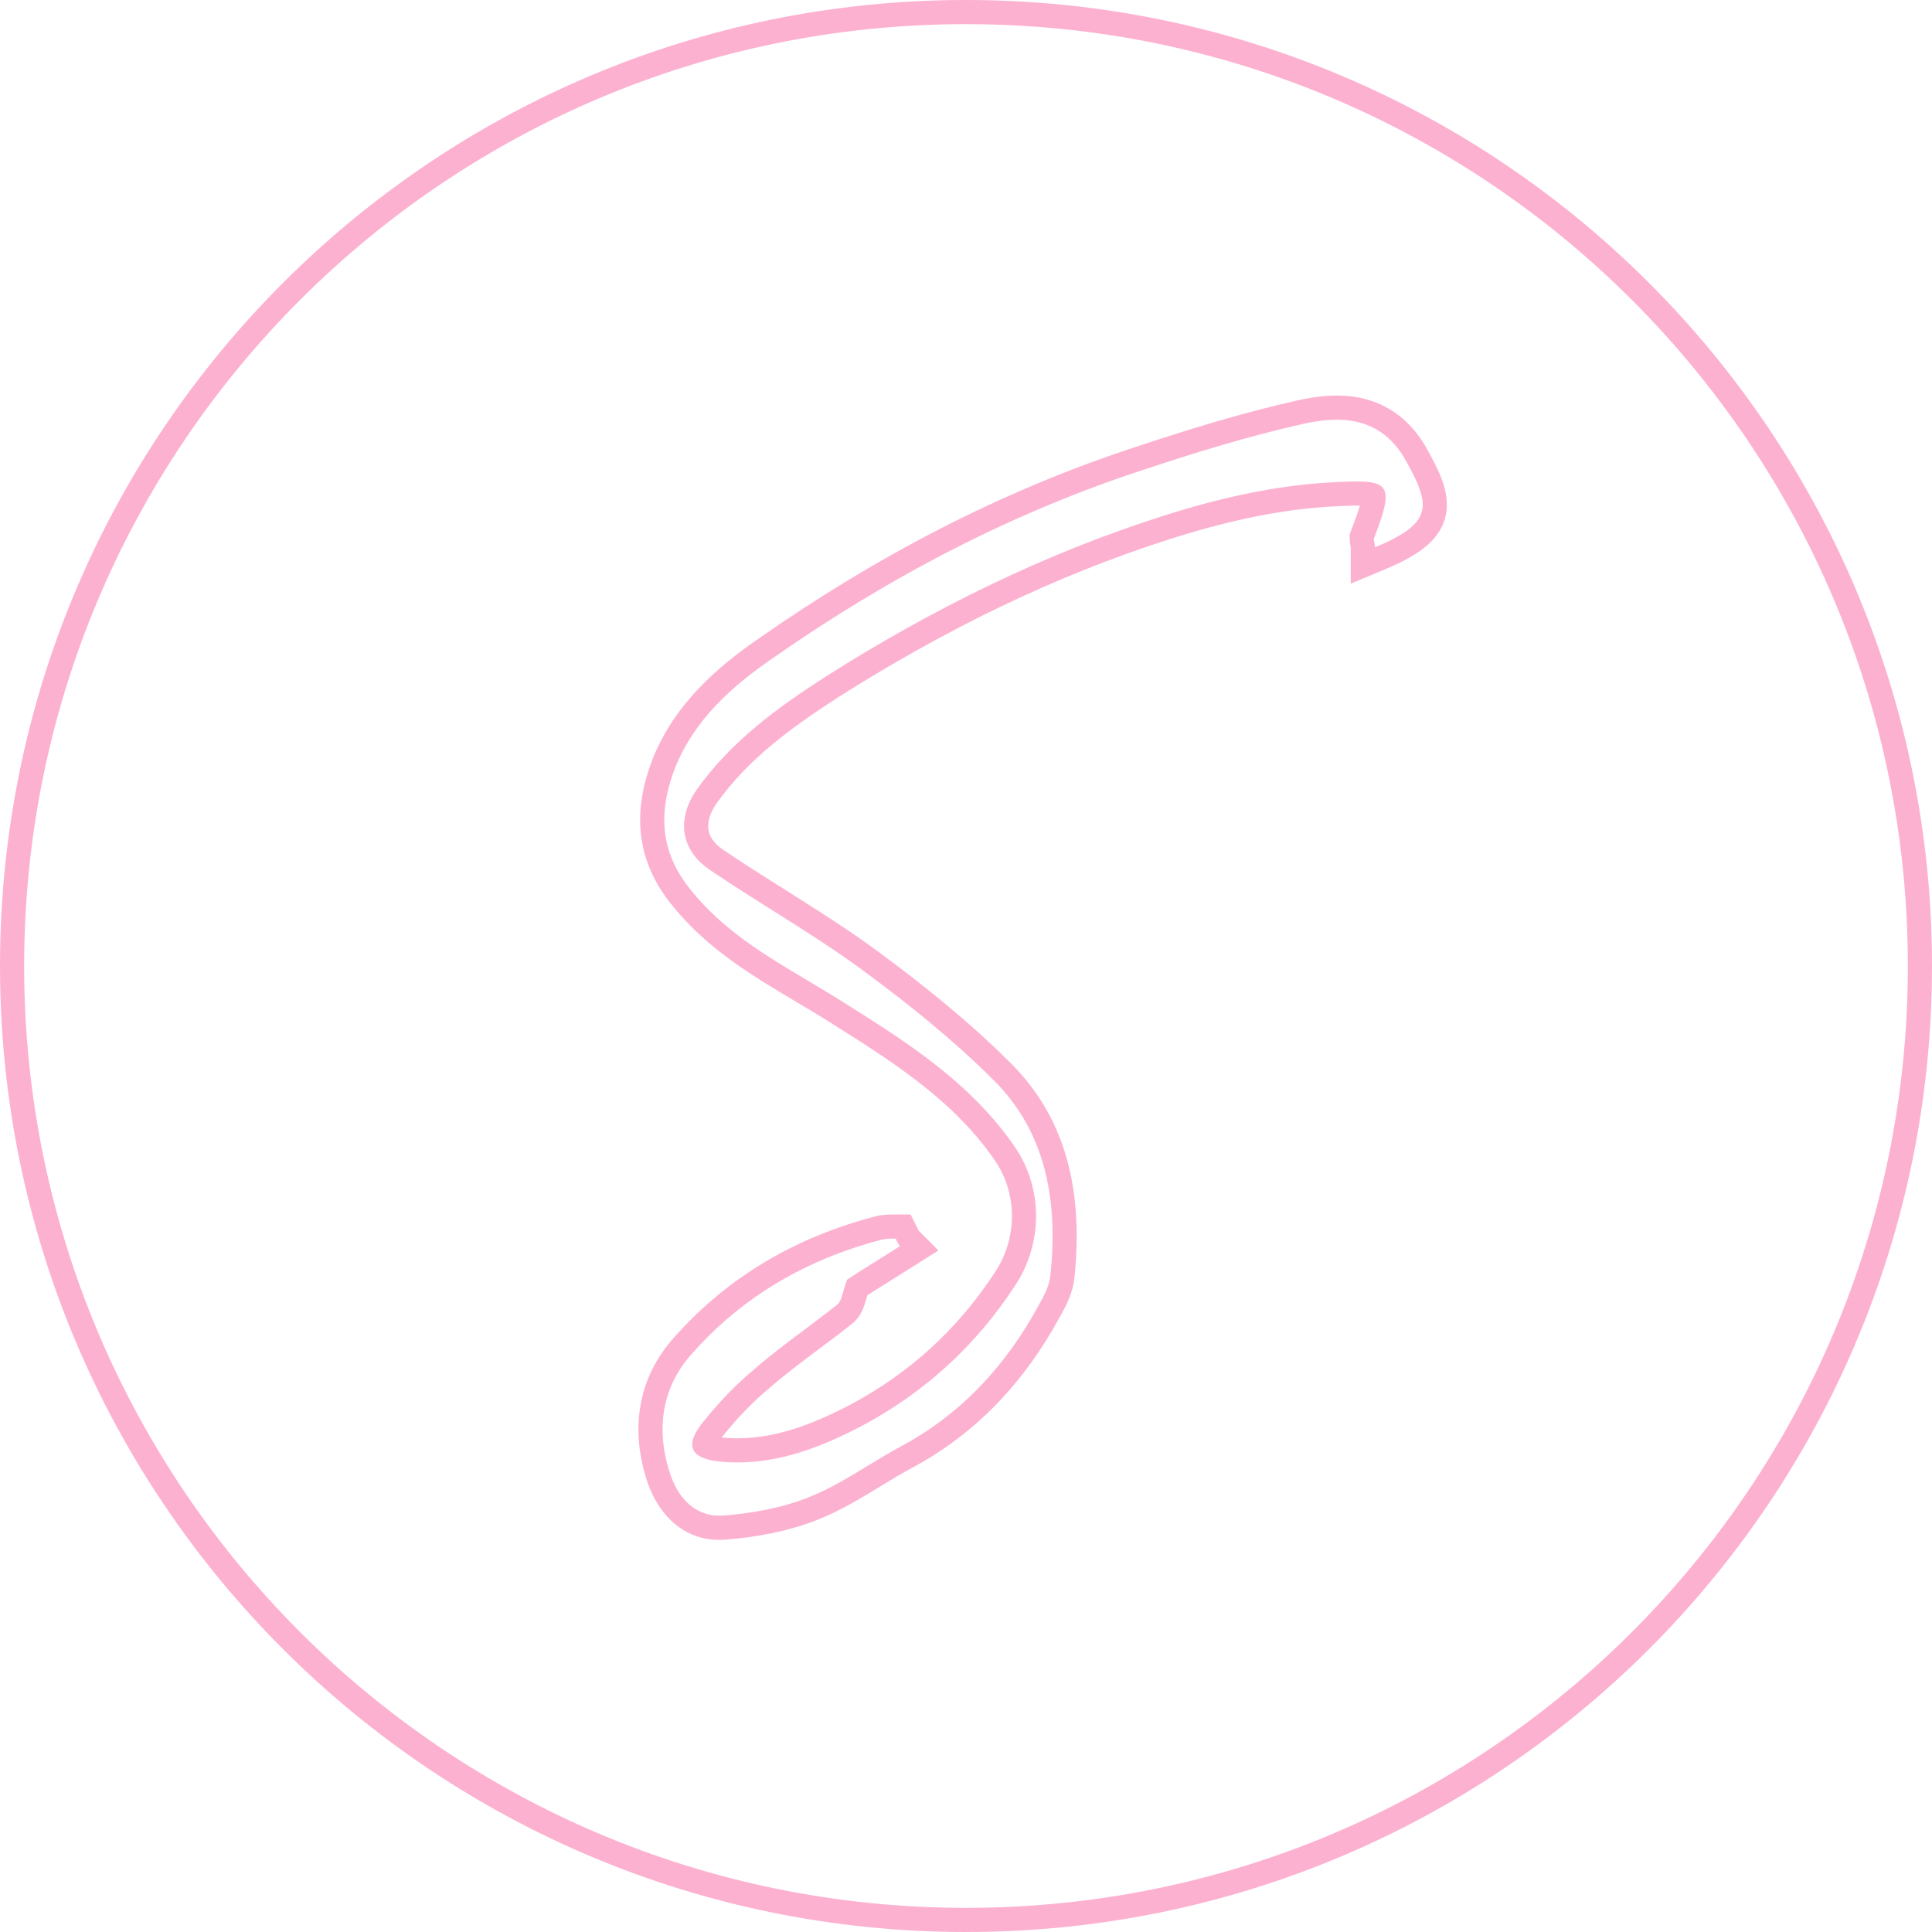
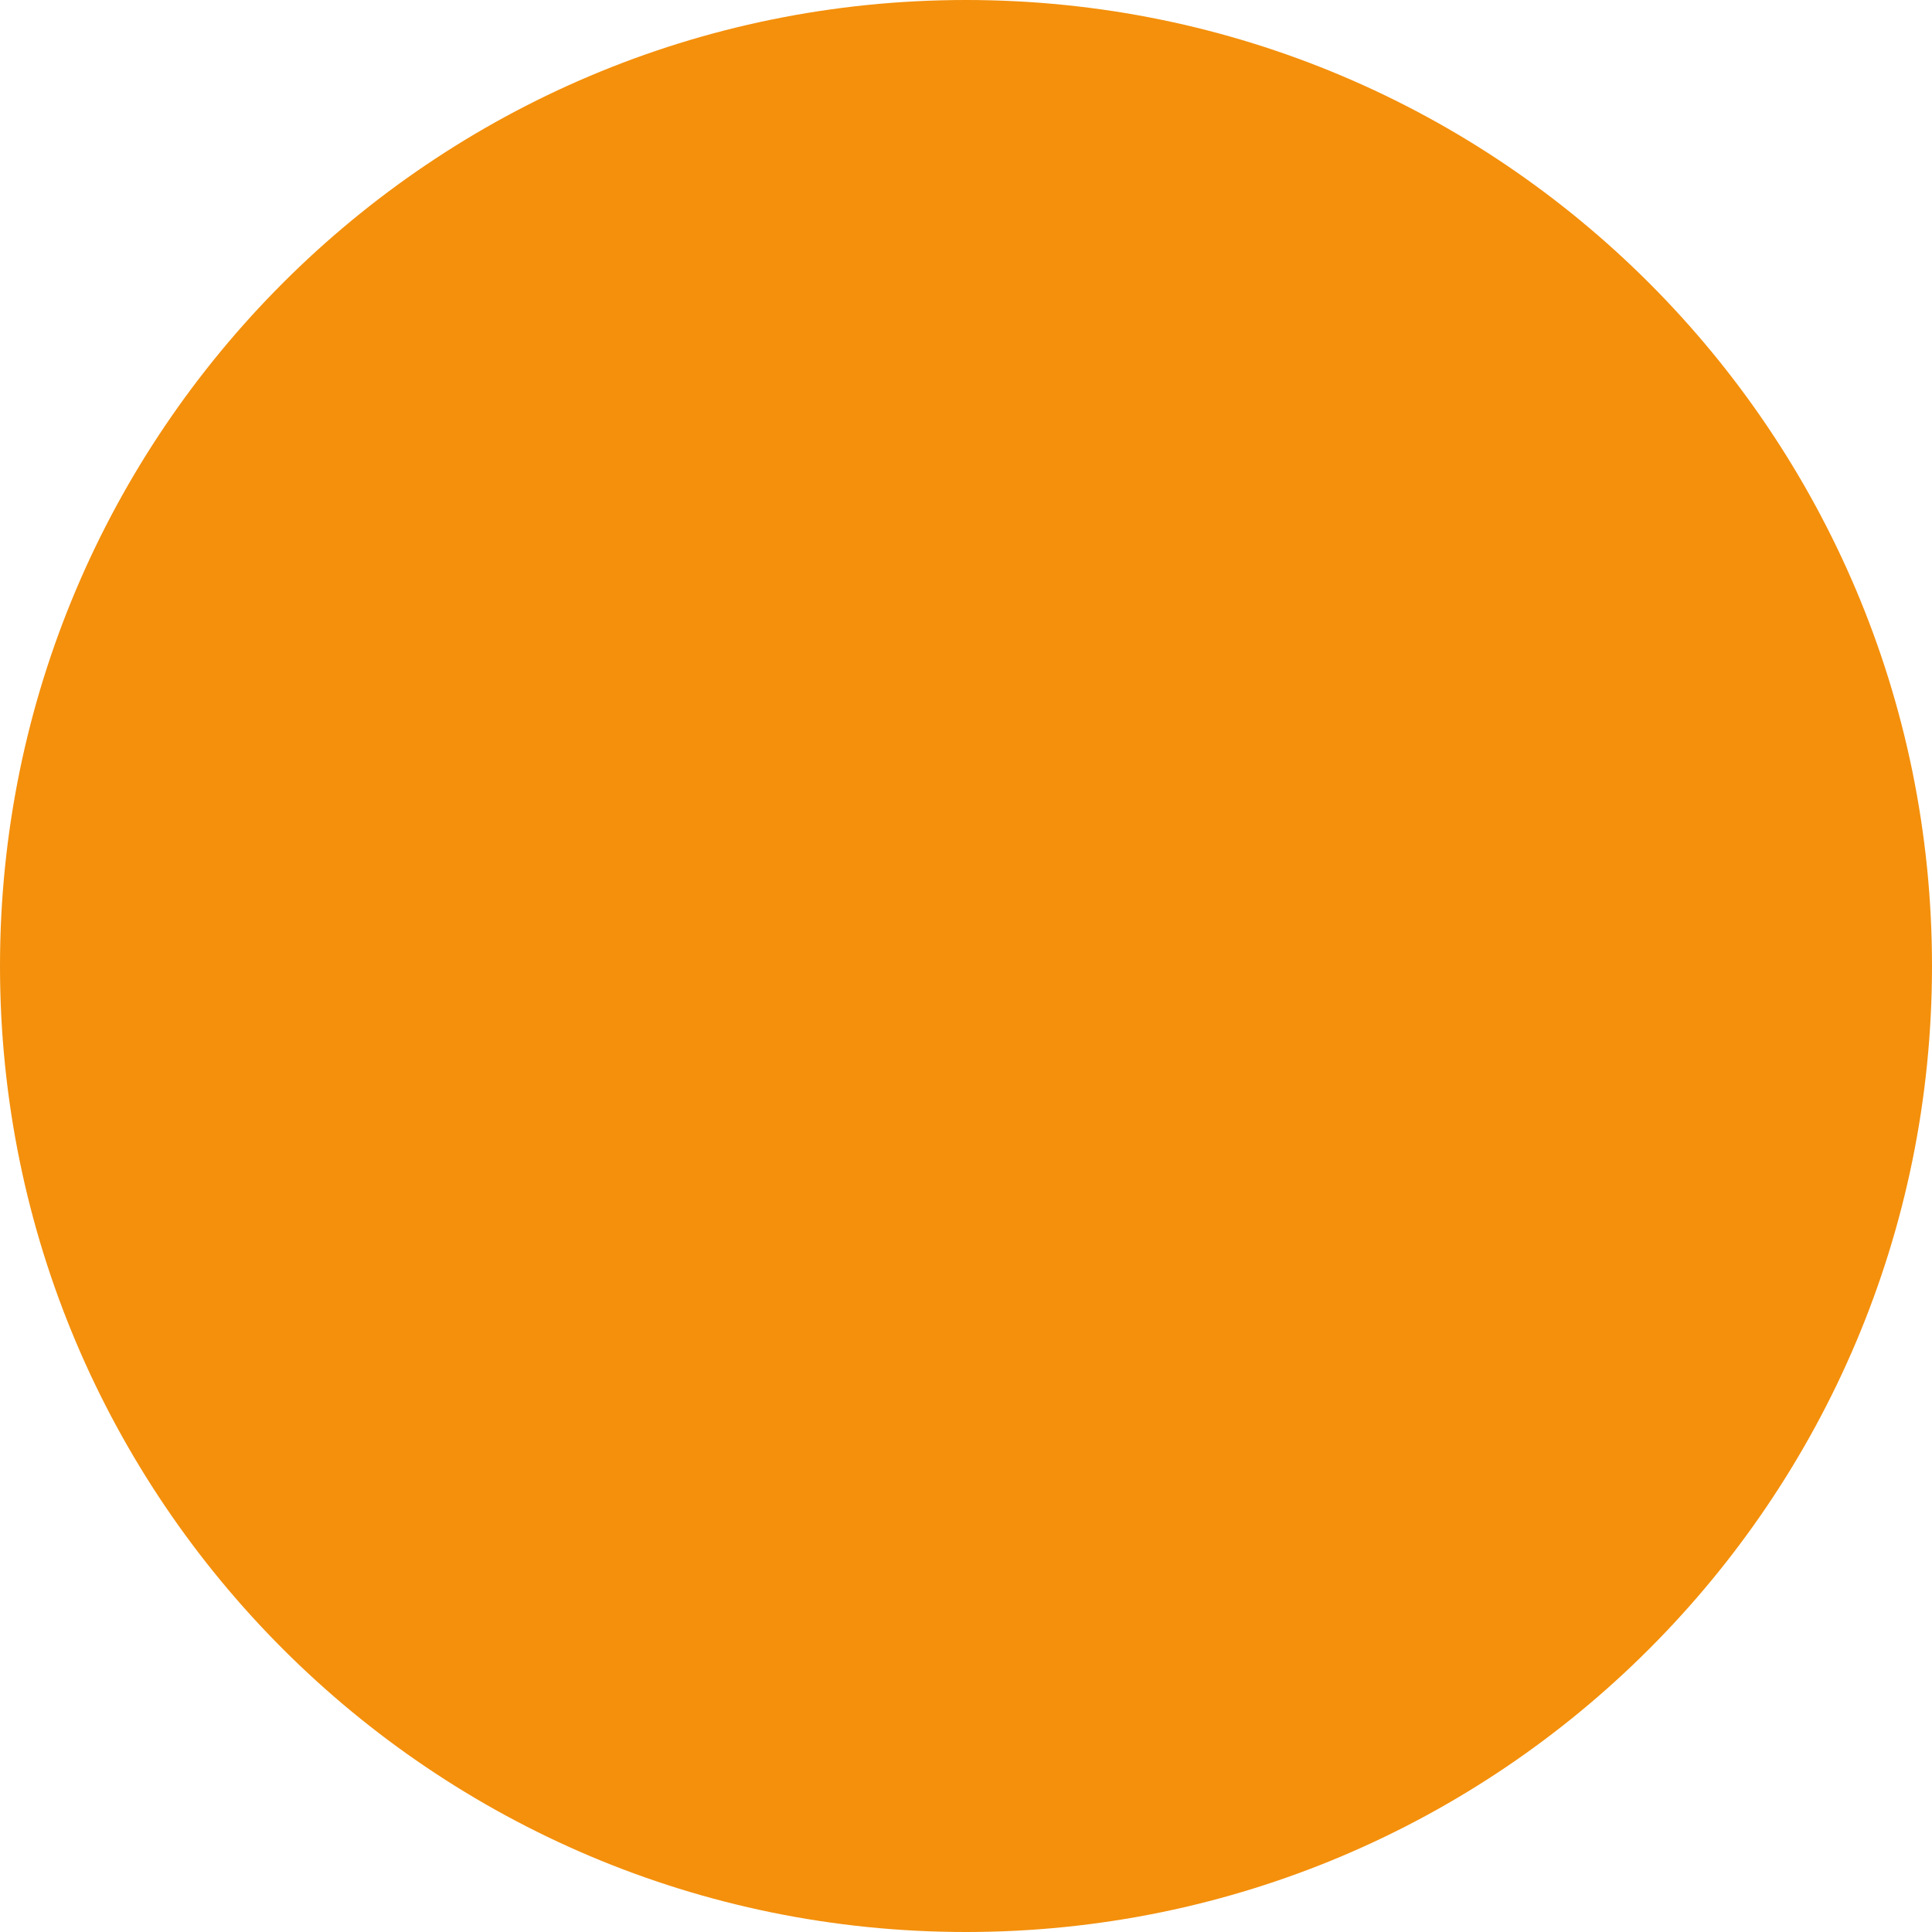
- <svg xmlns="http://www.w3.org/2000/svg" width="80" height="80" viewBox="0 0 80 80" fill="none">
-   <path fill-rule="evenodd" clip-rule="evenodd" d="M40 79C61.539 79 79 61.539 79 40C79 18.461 61.539 1 40 1C18.461 1 1 18.461 1 40C1 61.539 18.461 79 40 79ZM80 40C80 62.091 62.091 80 40 80C17.909 80 0 62.091 0 40C0 17.909 17.909 0 40 0C62.091 0 80 17.909 80 40Z" fill="#FDB1D0" />
-   <path fill-rule="evenodd" clip-rule="evenodd" d="M55.932 24.167V22.665C55.932 22.665 55.932 22.665 55.932 22.665C55.931 22.663 55.931 22.658 55.929 22.648L55.922 22.614C55.919 22.599 55.914 22.575 55.909 22.549C55.9 22.497 55.887 22.411 55.887 22.307V22.119L55.955 21.944C56.13 21.495 56.243 21.172 56.308 20.937C56.028 20.93 55.645 20.947 55.106 20.976C52.889 21.104 50.647 21.618 48.457 22.319L48.456 22.319C43.626 23.856 39.091 26.099 34.76 28.838C32.764 30.125 30.98 31.426 29.665 33.273C29.37 33.701 29.297 34.069 29.334 34.339C29.368 34.592 29.515 34.894 29.946 35.186L29.947 35.187C30.791 35.762 31.656 36.306 32.539 36.862C32.737 36.987 32.937 37.113 33.138 37.24C34.221 37.925 35.322 38.635 36.383 39.419C38.285 40.823 40.165 42.334 41.872 44.041C44.366 46.535 44.818 49.76 44.489 52.913C44.422 53.569 44.109 54.131 43.904 54.499C43.895 54.516 43.886 54.532 43.877 54.547C42.457 57.15 40.492 59.319 37.785 60.77C37.355 61 36.94 61.252 36.496 61.522C36.322 61.629 36.142 61.738 35.956 61.849C35.318 62.231 34.625 62.623 33.876 62.922C32.634 63.419 31.273 63.657 30.046 63.752C28.361 63.891 27.276 62.717 26.827 61.426L26.825 61.421C26.103 59.305 26.341 57.117 27.923 55.369C30.172 52.834 32.993 51.216 36.254 50.365L36.264 50.362L36.264 50.362C36.567 50.287 36.9 50.287 37.06 50.288C37.071 50.288 37.08 50.288 37.089 50.288H37.706L37.983 50.841C37.996 50.866 38.006 50.889 38.015 50.907C38.023 50.925 38.031 50.942 38.036 50.954L38.037 50.956L38.859 51.779L37.802 52.447C37.505 52.634 37.22 52.812 36.952 52.98C36.564 53.222 36.213 53.442 35.916 53.633C35.91 53.651 35.905 53.669 35.9 53.688C35.879 53.761 35.856 53.839 35.826 53.938C35.794 54.041 35.746 54.181 35.678 54.319C35.611 54.451 35.494 54.646 35.287 54.807C34.834 55.169 34.358 55.526 33.895 55.872C33.772 55.964 33.65 56.056 33.53 56.146C32.944 56.587 32.387 57.016 31.879 57.46L31.87 57.468L31.861 57.476C31.144 58.073 30.497 58.753 29.88 59.524C31.722 59.706 33.423 59.1 35.232 58.153C37.681 56.844 39.659 55.033 41.179 52.711L41.183 52.705L41.187 52.699C42.091 51.361 42.158 49.557 41.268 48.162C39.612 45.682 37.157 44.083 34.497 42.415L34.489 42.41L34.489 42.41C33.99 42.091 33.479 41.787 32.95 41.473C32.904 41.445 32.857 41.417 32.81 41.389C32.237 41.049 31.647 40.695 31.068 40.315C29.91 39.552 28.762 38.656 27.797 37.445C27.037 36.5 26.628 35.501 26.53 34.455C26.433 33.422 26.645 32.413 27.017 31.444L27.022 31.431L27.022 31.431C27.938 29.141 29.702 27.614 31.458 26.411C36.272 23.051 41.464 20.317 47.078 18.49C49.24 17.77 51.469 17.087 53.71 16.584C54.557 16.39 55.529 16.276 56.476 16.509C57.468 16.753 58.348 17.358 58.997 18.43L59.004 18.441L59.011 18.453C59.291 18.947 59.547 19.425 59.71 19.872C59.874 20.322 59.985 20.846 59.852 21.395C59.715 21.962 59.359 22.388 58.926 22.72C58.507 23.042 57.96 23.319 57.318 23.588L55.932 24.167ZM47.391 19.44C41.881 21.232 36.775 23.919 32.027 27.234C30.325 28.399 28.757 29.787 27.951 31.803C27.822 32.138 27.718 32.47 27.642 32.8C27.363 34.026 27.489 35.211 28.25 36.37C28.348 36.52 28.457 36.67 28.578 36.82C29.924 38.511 31.696 39.564 33.463 40.614C33.989 40.927 34.514 41.239 35.028 41.568C37.386 43.047 39.744 44.561 41.497 46.779C41.709 47.047 41.912 47.325 42.105 47.615C43.013 49.031 43.126 50.771 42.54 52.262C42.403 52.61 42.228 52.945 42.016 53.259C40.403 55.722 38.298 57.648 35.7 59.037C33.819 60.022 31.892 60.739 29.742 60.515C28.623 60.381 28.354 59.888 29.026 58.992C29.698 58.141 30.414 57.38 31.221 56.708C31.872 56.138 32.59 55.6 33.303 55.066C33.767 54.719 34.228 54.373 34.67 54.02C34.788 53.931 34.848 53.725 34.927 53.452C34.967 53.313 35.012 53.157 35.073 52.99C35.23 52.885 35.41 52.769 35.608 52.643C35.854 52.487 36.126 52.317 36.414 52.137C36.423 52.131 36.431 52.126 36.44 52.121C36.515 52.074 36.591 52.026 36.668 51.978C36.67 51.977 36.672 51.976 36.674 51.974C36.809 51.889 36.948 51.803 37.089 51.714C37.148 51.677 37.208 51.639 37.268 51.601C37.21 51.544 37.171 51.468 37.139 51.397C37.132 51.384 37.127 51.37 37.121 51.358C37.11 51.333 37.099 51.309 37.089 51.288C37.082 51.288 37.076 51.288 37.07 51.288C36.894 51.288 36.679 51.289 36.506 51.333C36.052 51.451 35.608 51.585 35.173 51.735C32.651 52.605 30.463 54.011 28.667 56.036C27.368 57.469 27.145 59.261 27.772 61.097C28.13 62.128 28.891 62.844 29.966 62.755C31.131 62.665 32.385 62.441 33.505 61.993C34.361 61.651 35.161 61.164 35.954 60.681C36.407 60.406 36.857 60.132 37.312 59.888C39.821 58.544 41.657 56.529 43.001 54.065C43.225 53.662 43.449 53.259 43.494 52.811C43.505 52.701 43.516 52.592 43.525 52.483C43.687 50.602 43.533 48.783 42.818 47.158C42.816 47.153 42.814 47.148 42.812 47.144C42.672 46.826 42.51 46.515 42.325 46.214C42.009 45.699 41.625 45.209 41.165 44.748C39.507 43.091 37.671 41.613 35.789 40.224C34.571 39.324 33.29 38.517 32.012 37.712C31.128 37.155 30.245 36.599 29.384 36.014C29.253 35.925 29.135 35.831 29.029 35.733C28.243 35.005 28.14 34.045 28.596 33.123C28.666 32.98 28.75 32.839 28.847 32.699C30.28 30.683 32.206 29.294 34.222 27.995C38.611 25.218 43.225 22.934 48.152 21.366C50.392 20.649 52.721 20.112 55.05 19.978C57.177 19.862 57.702 19.879 57.2 21.443C57.12 21.69 57.015 21.976 56.887 22.307C56.887 22.344 56.895 22.381 56.904 22.424C56.916 22.486 56.932 22.56 56.932 22.665C57.078 22.604 57.215 22.544 57.344 22.485C57.473 22.425 57.594 22.366 57.706 22.307C57.767 22.275 57.825 22.243 57.88 22.212C57.88 22.212 57.881 22.212 57.881 22.212C57.93 22.184 57.977 22.156 58.023 22.128C59.315 21.335 59.059 20.562 58.141 18.947C57.111 17.245 55.498 17.201 53.931 17.559C51.736 18.052 49.541 18.723 47.391 19.44ZM56.377 20.584C56.377 20.584 56.377 20.588 56.377 20.596C56.376 20.589 56.376 20.584 56.377 20.584ZM55.932 22.665C55.932 22.665 55.932 22.665 55.932 22.665Z" fill="#FDB1D0" />
+ <svg xmlns="http://www.w3.org/2000/svg" width="36px" height="36px" viewBox="0 0 36 36" aria-hidden="true" role="img" class="iconify iconify--twemoji" preserveAspectRatio="xMidYMid meet">
+   <circle fill="#F4900C" cx="18" cy="18" r="18" />
</svg>
